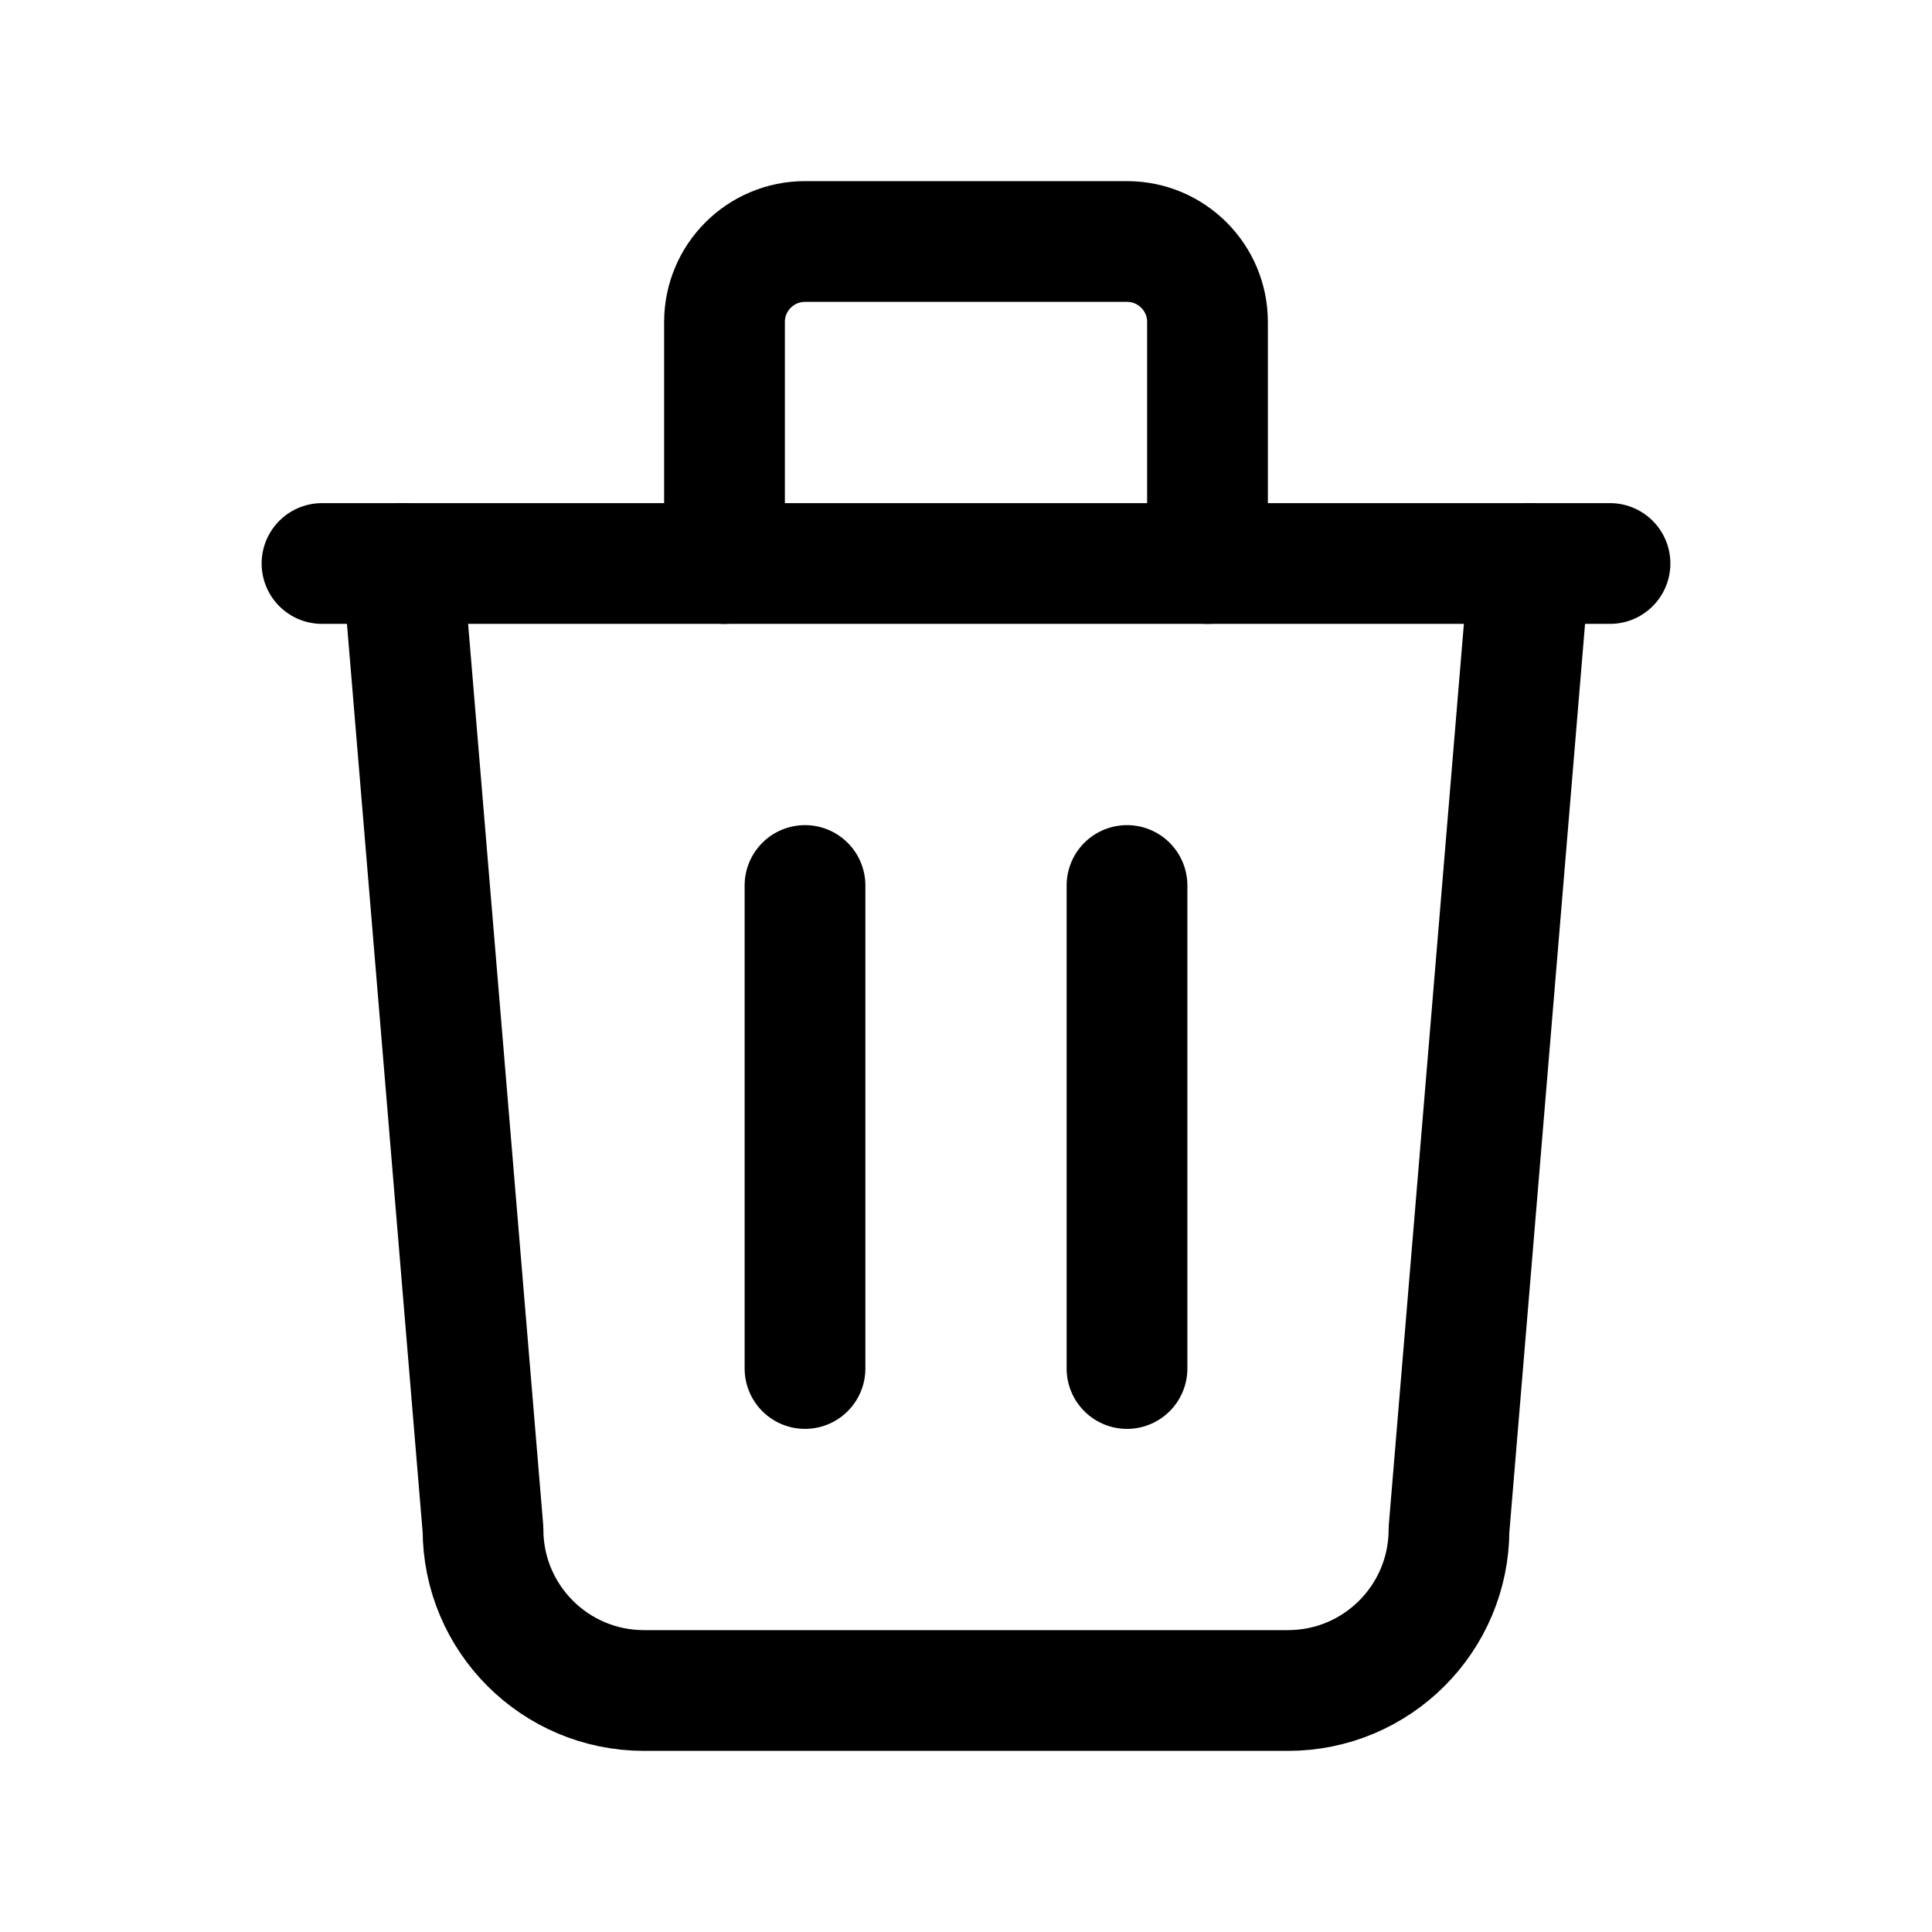
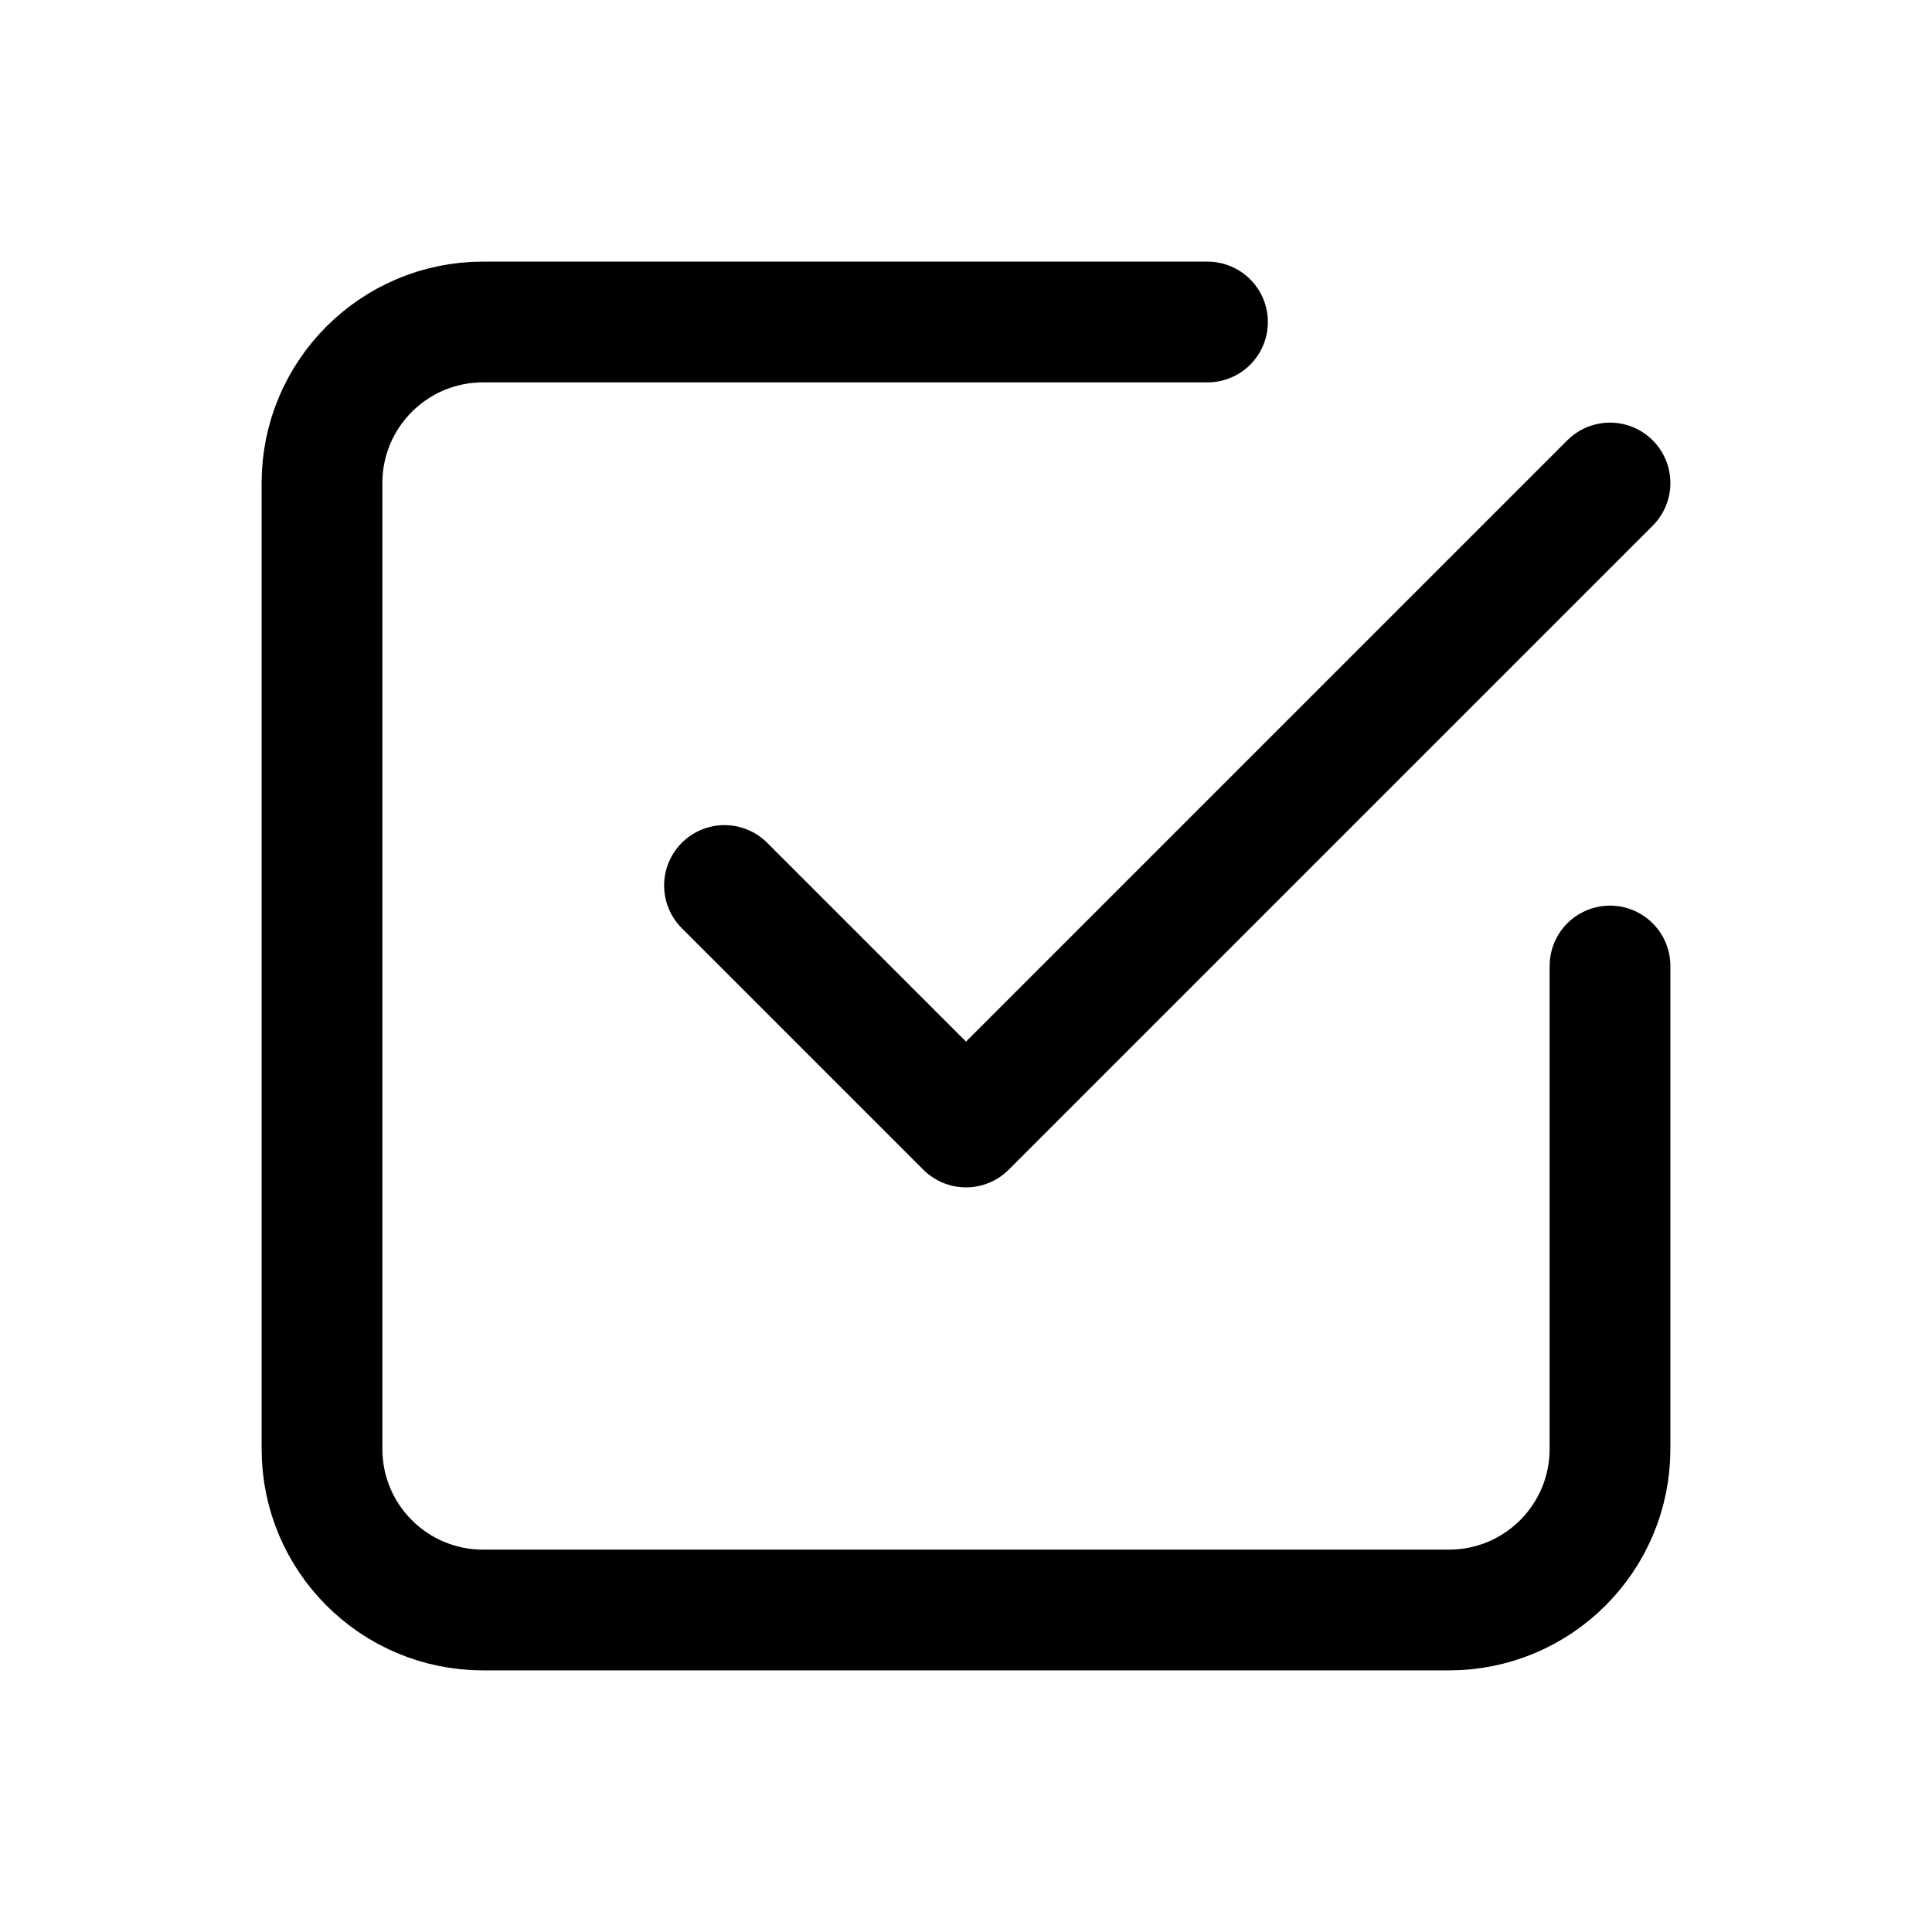
- <svg xmlns="http://www.w3.org/2000/svg" class="icon icon-tabler icon-tabler-trash" width="28" height="28" viewBox="0 0 24 24" stroke-width="1.5" stroke="#000000" fill="none" stroke-linecap="round" stroke-linejoin="round">
+ <svg xmlns="http://www.w3.org/2000/svg" class="icon icon-tabler icon-tabler-checkbox" width="28" height="28" viewBox="0 0 24 24" stroke-width="1.5" stroke="#000000" fill="none" stroke-linecap="round" stroke-linejoin="round">
  <path stroke="none" d="M0 0h24v24H0z" fill="none" />
-   <line x1="4" y1="7" x2="20" y2="7" />
-   <line x1="10" y1="11" x2="10" y2="17" />
-   <line x1="14" y1="11" x2="14" y2="17" />
-   <path d="M5 7l1 12a2 2 0 0 0 2 2h8a2 2 0 0 0 2 -2l1 -12" />
-   <path d="M9 7v-3a1 1 0 0 1 1 -1h4a1 1 0 0 1 1 1v3" />
+   <polyline points="9 11 12 14 20 6" />
+   <path d="M20 12v6a2 2 0 0 1 -2 2h-12a2 2 0 0 1 -2 -2v-12a2 2 0 0 1 2 -2h9" />
</svg>
